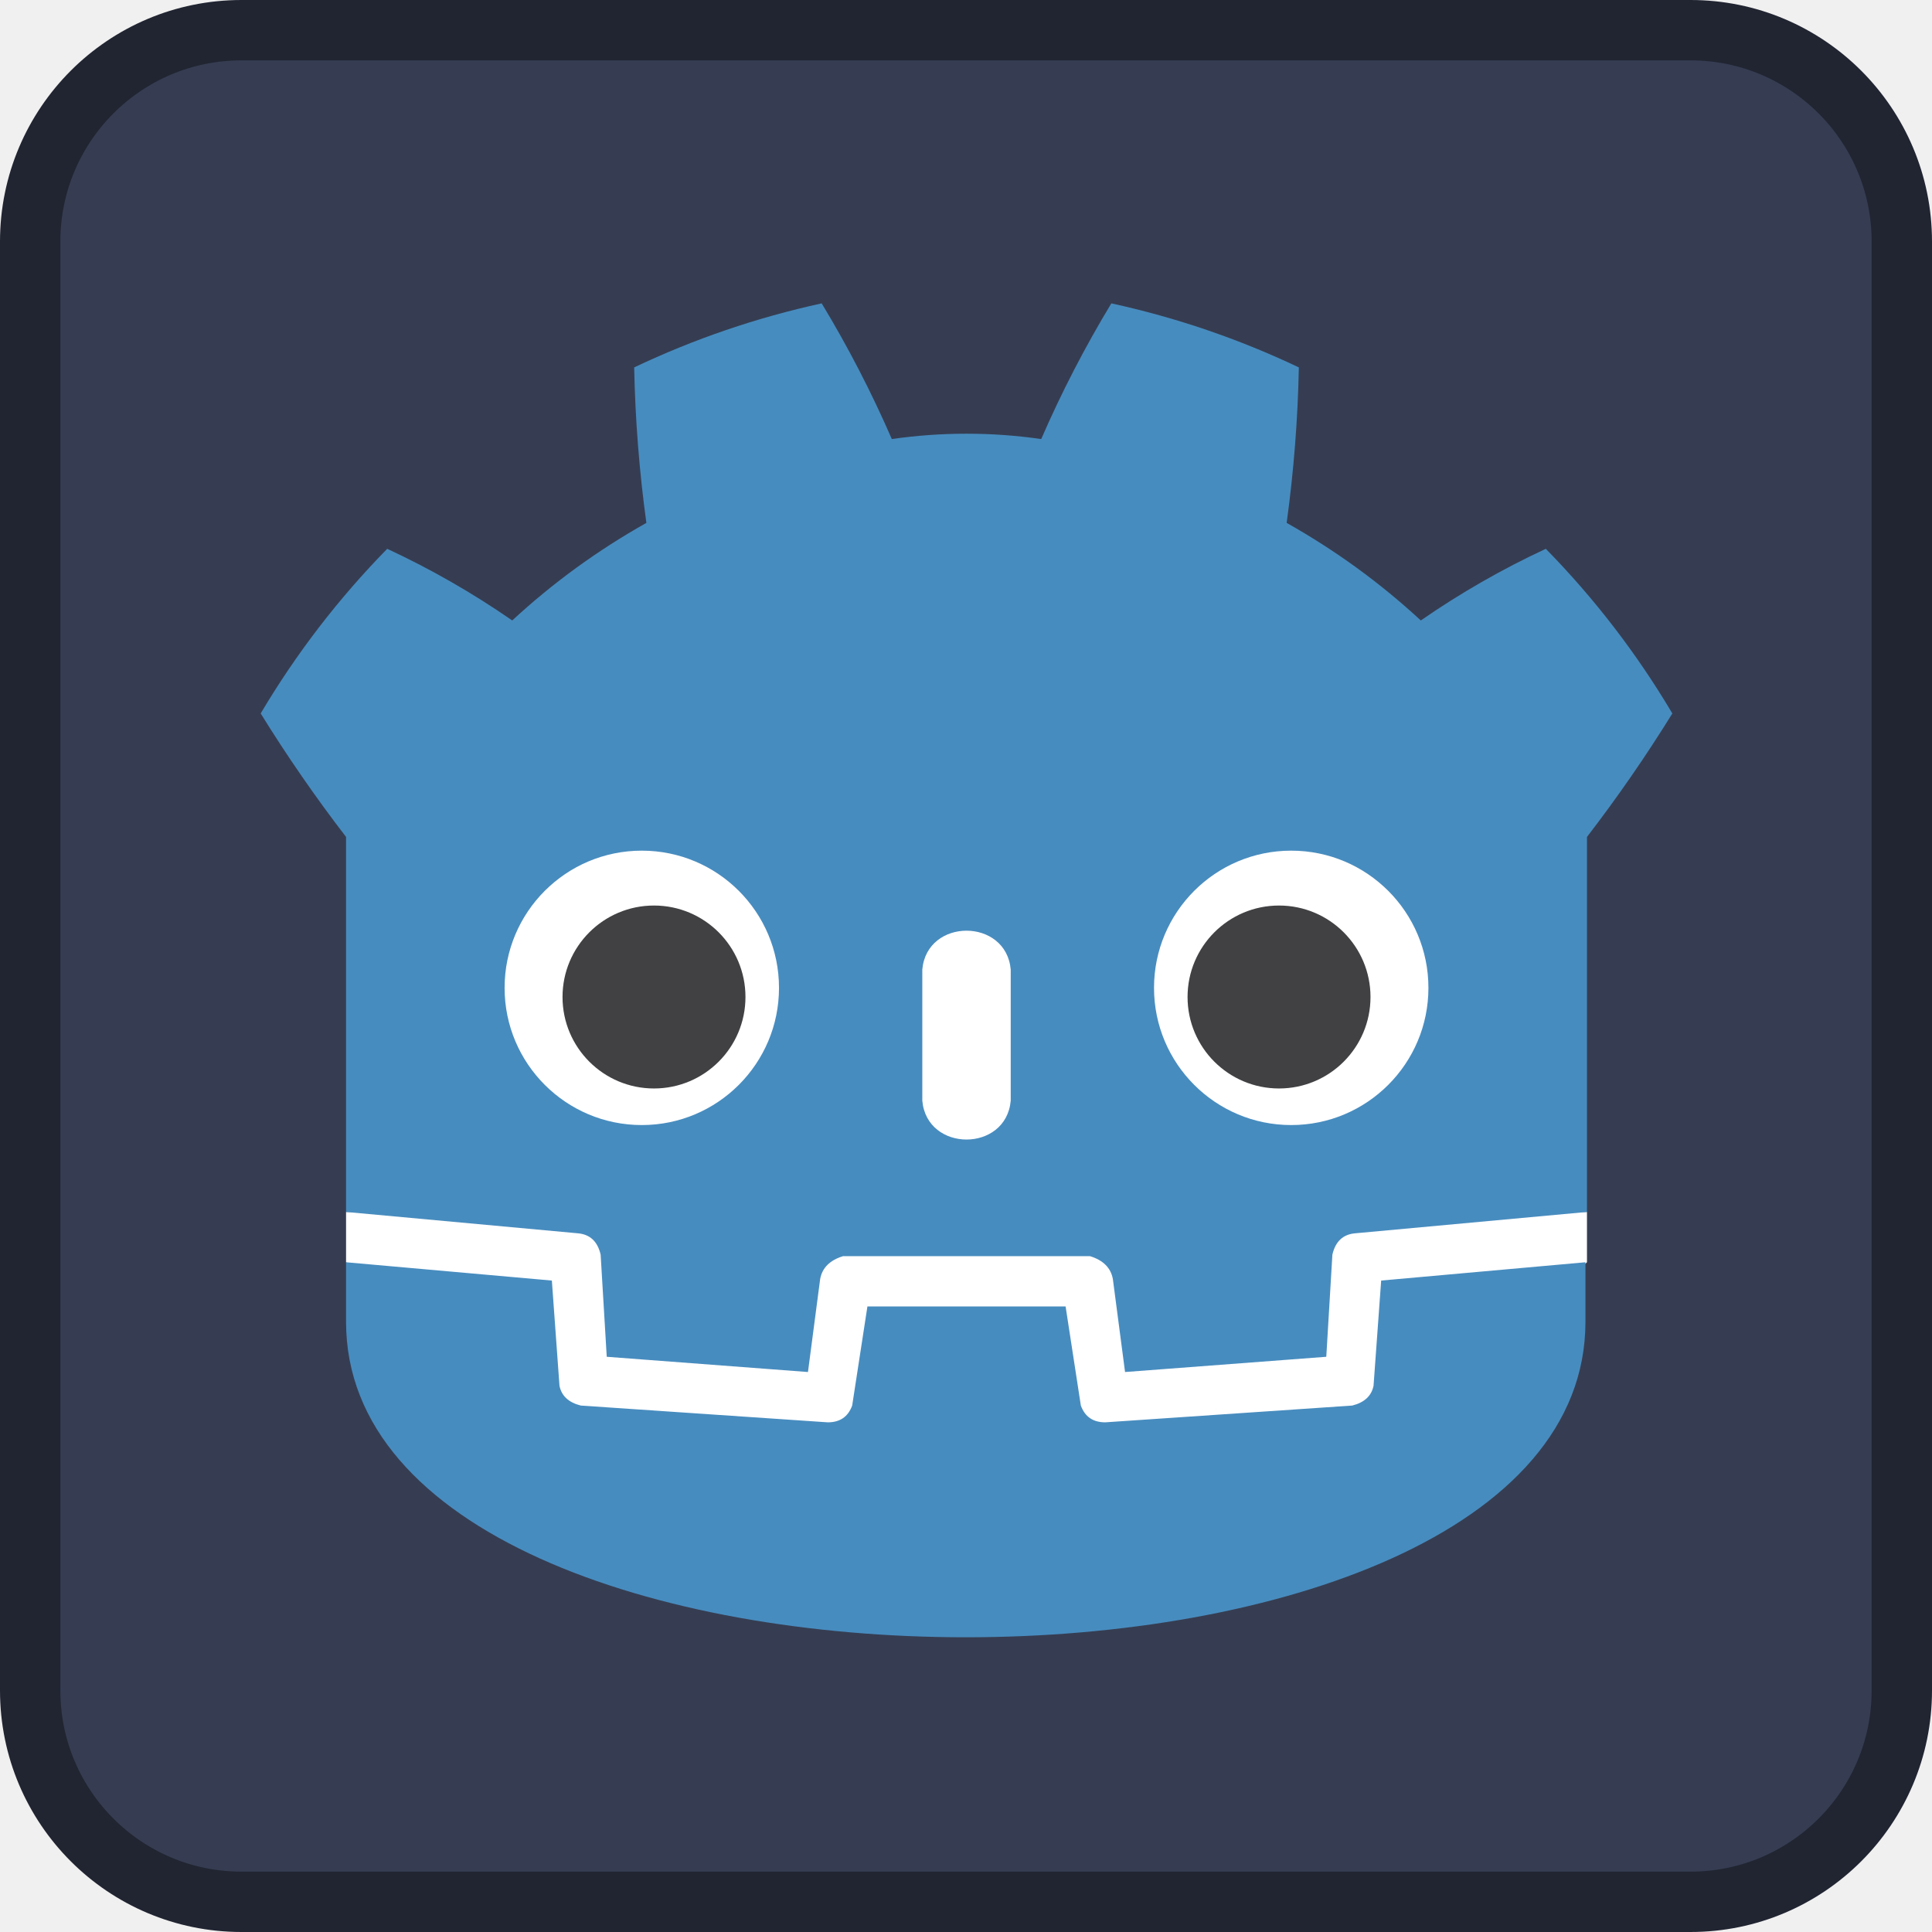
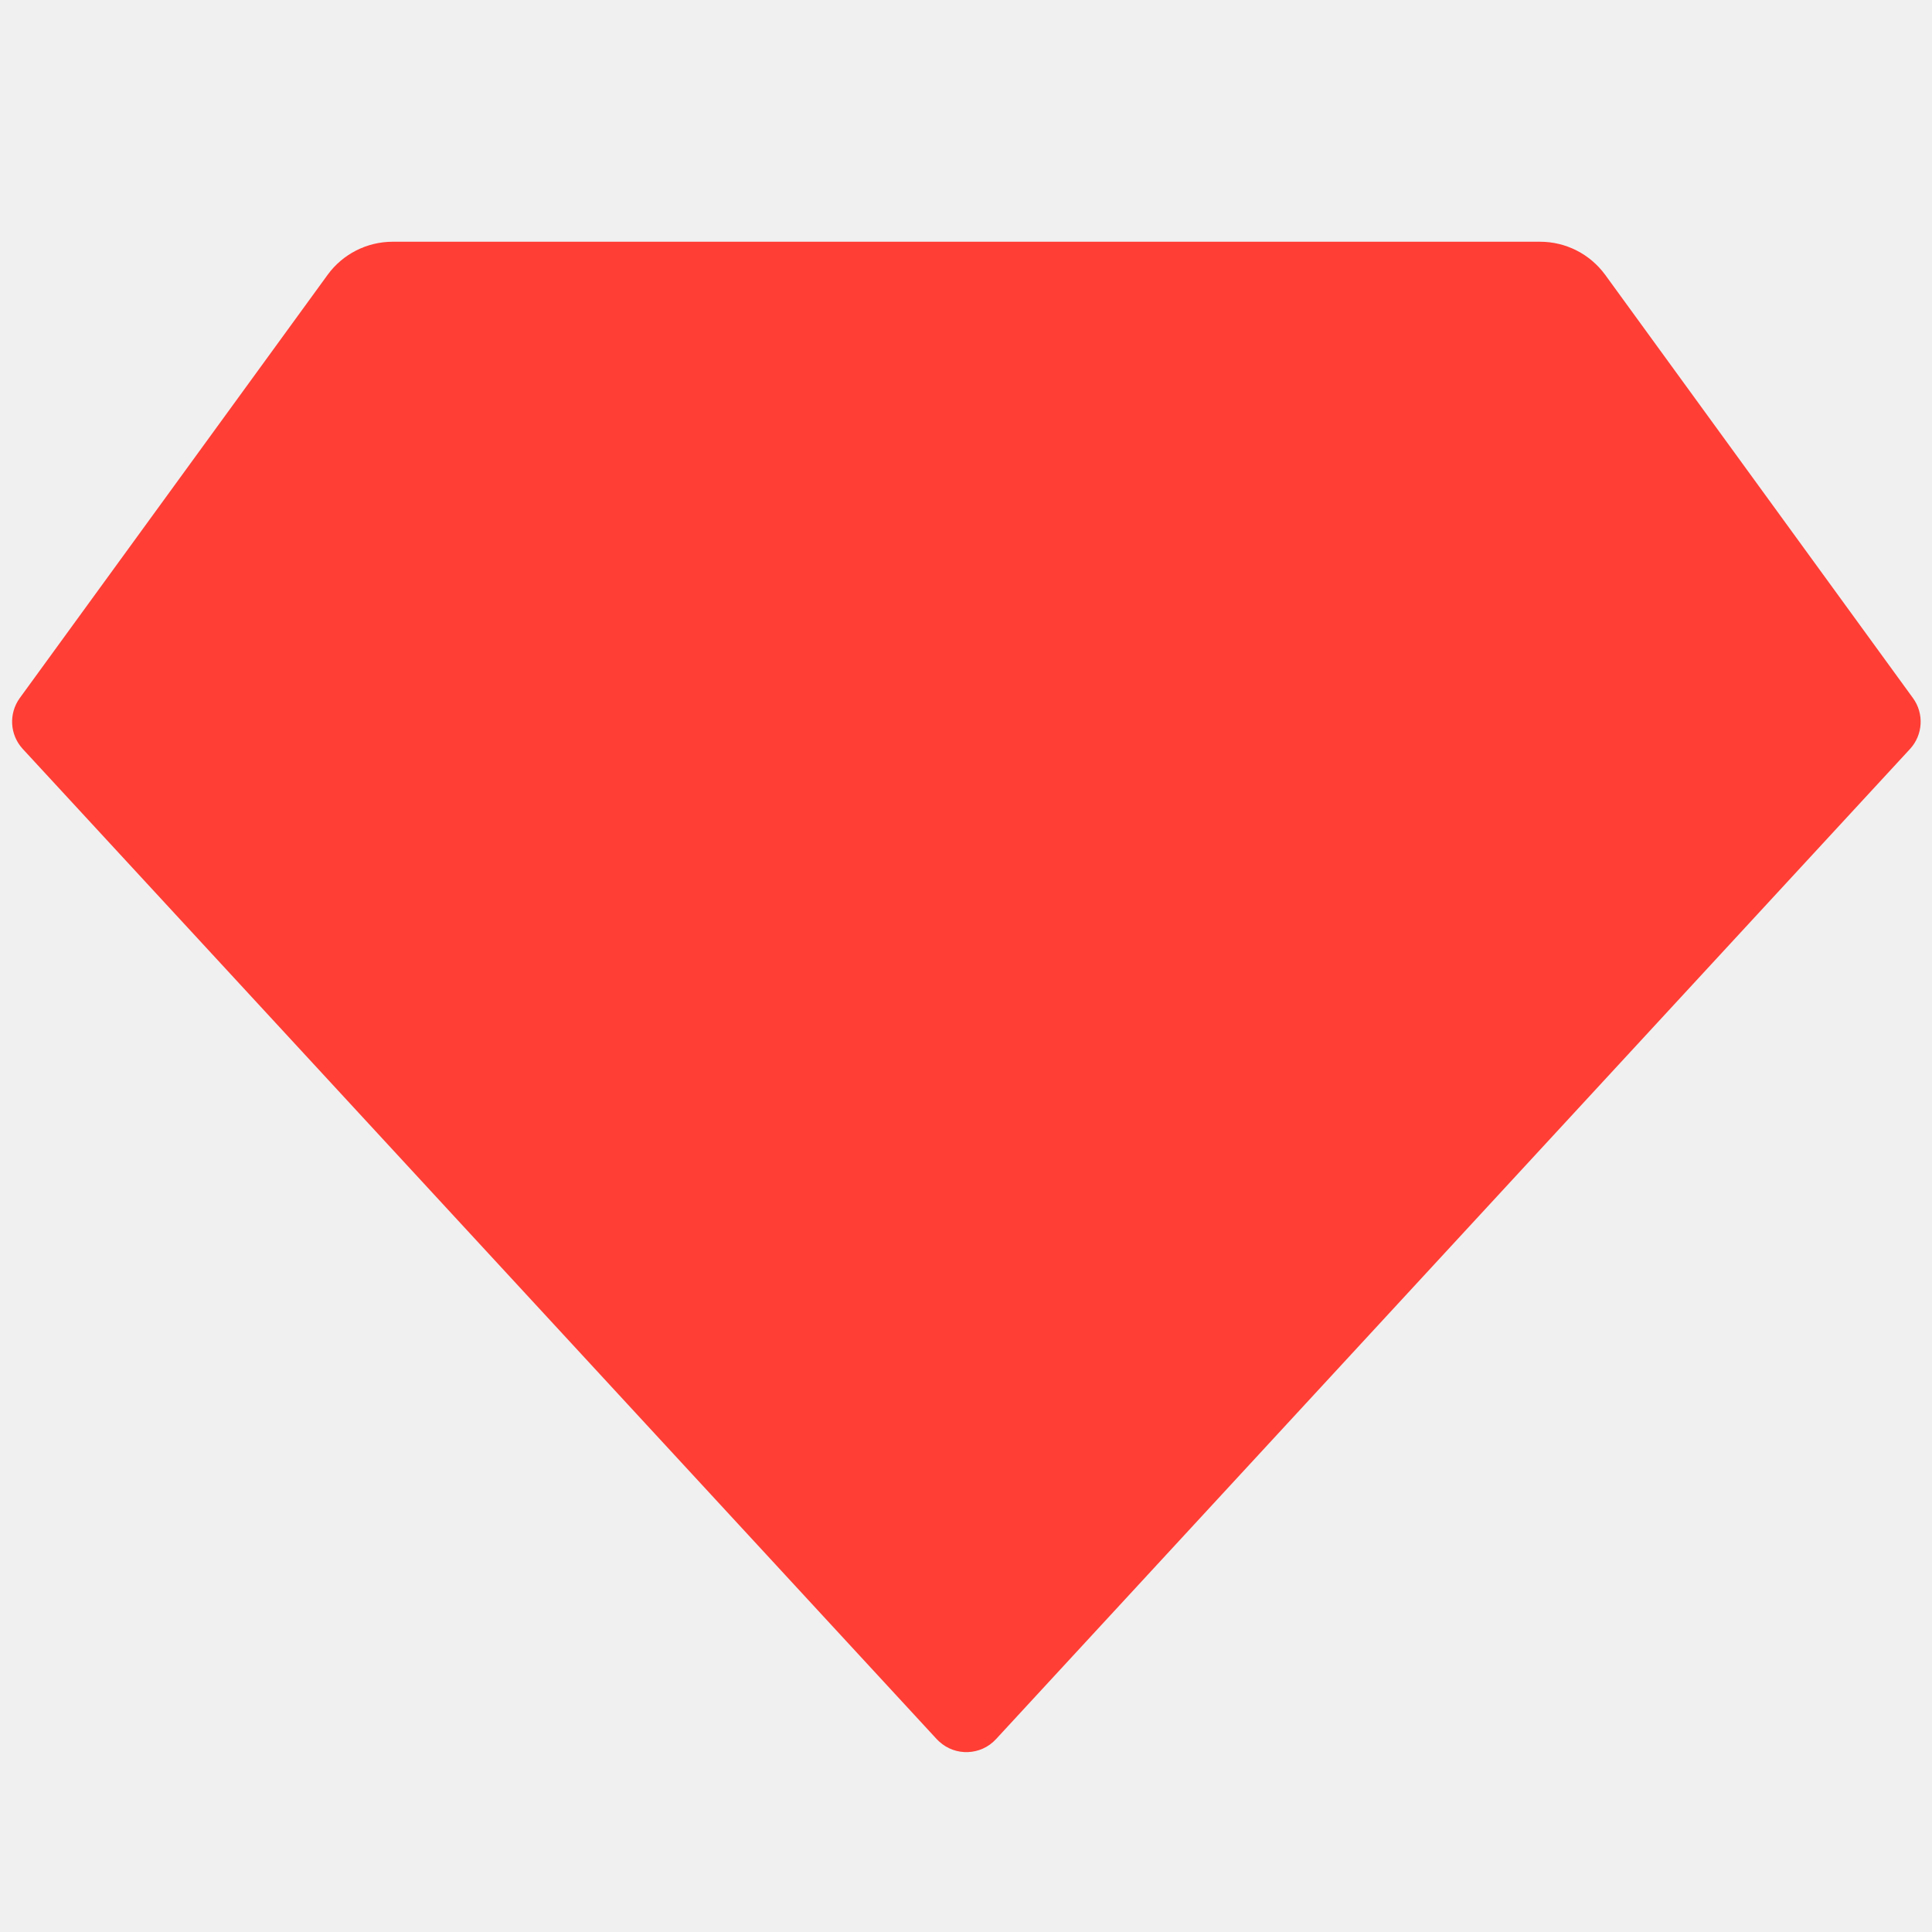
- <svg xmlns="http://www.w3.org/2000/svg" height="128" width="128">
-   <rect x="2" y="2" width="124" height="124" rx="14" fill="#363d52" stroke="#212532" stroke-width="4" />
-   <g transform="scale(.101) translate(122 122)">
-     <g fill="#fff">
-       <path d="M105 673v33q407 354 814 0v-33z" />
-       <path fill="#478cbf" d="m105 673 152 14q12 1 15 14l4 67 132 10 8-61q2-11 15-15h162q13 4 15 15l8 61 132-10 4-67q3-13 15-14l152-14V427q30-39 56-81-35-59-83-108-43 20-82 47-40-37-88-64 7-51 8-102-59-28-123-42-26 43-46 89-49-7-98 0-20-46-46-89-64 14-123 42 1 51 8 102-48 27-88 64-39-27-82-47-48 49-83 108 26 42 56 81zm0 33v39c0 276 813 276 813 0v-39l-134 12-5 69q-2 10-14 13l-162 11q-12 0-16-11l-10-65H447l-10 65q-4 11-16 11l-162-11q-12-3-14-13l-5-69z" />
-       <path d="M483 600c3 34 55 34 58 0v-86c-3-34-55-34-58 0z" />
-       <circle cx="725" cy="526" r="90" />
-       <circle cx="299" cy="526" r="90" />
-     </g>
-     <g fill="#414042">
-       <circle cx="307" cy="532" r="60" />
-       <circle cx="717" cy="532" r="60" />
-     </g>
-   </g>
+ <svg xmlns="http://www.w3.org/2000/svg" viewBox="0 0 24 24" width="32" height="32">
+   <path d="M4.878 3.003H19.132C19.452 3.003 19.752 3.156 19.941 3.415L23.763 8.671C23.904 8.864 23.888 9.129 23.727 9.304L12.372 21.605C12.185 21.808 11.868 21.82 11.666 21.633C11.656 21.624 11.646 21.614 11.637 21.605L0.283 9.304C0.121 9.129 0.106 8.864 0.246 8.671L4.069 3.415C4.257 3.156 4.558 3.003 4.878 3.003Z" fill="rgba(255,62,53,1)" />
</svg>
